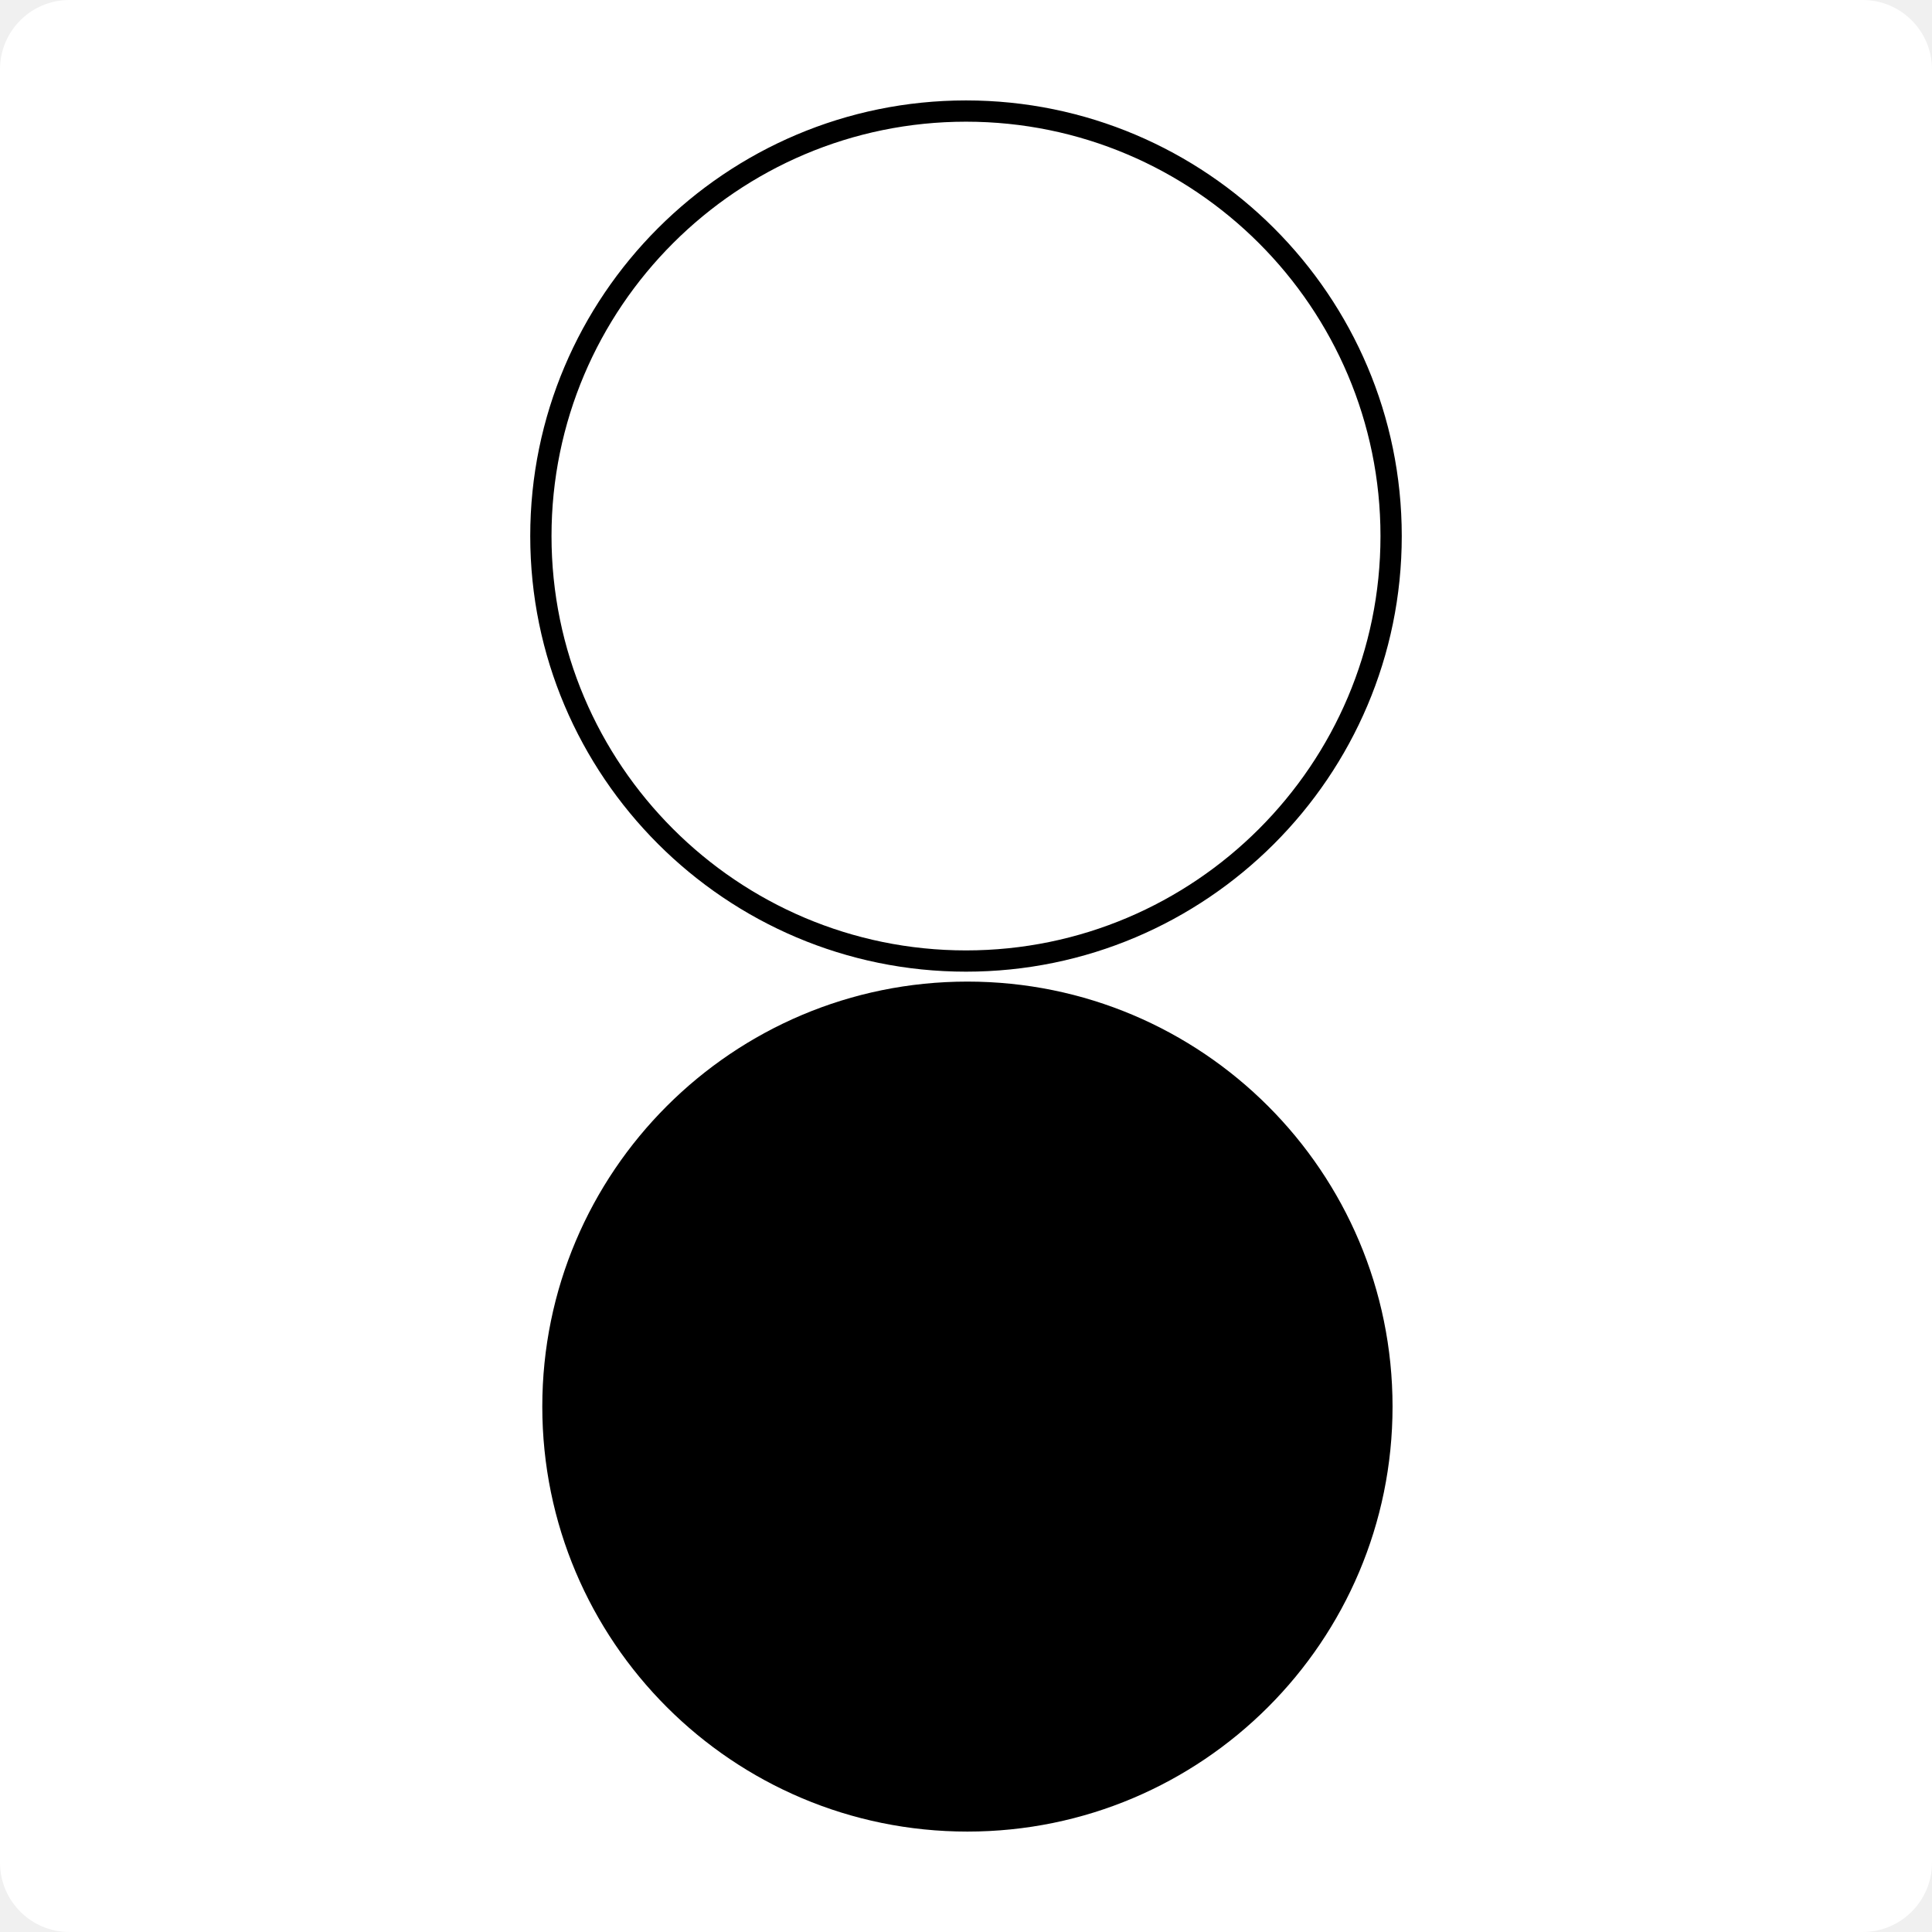
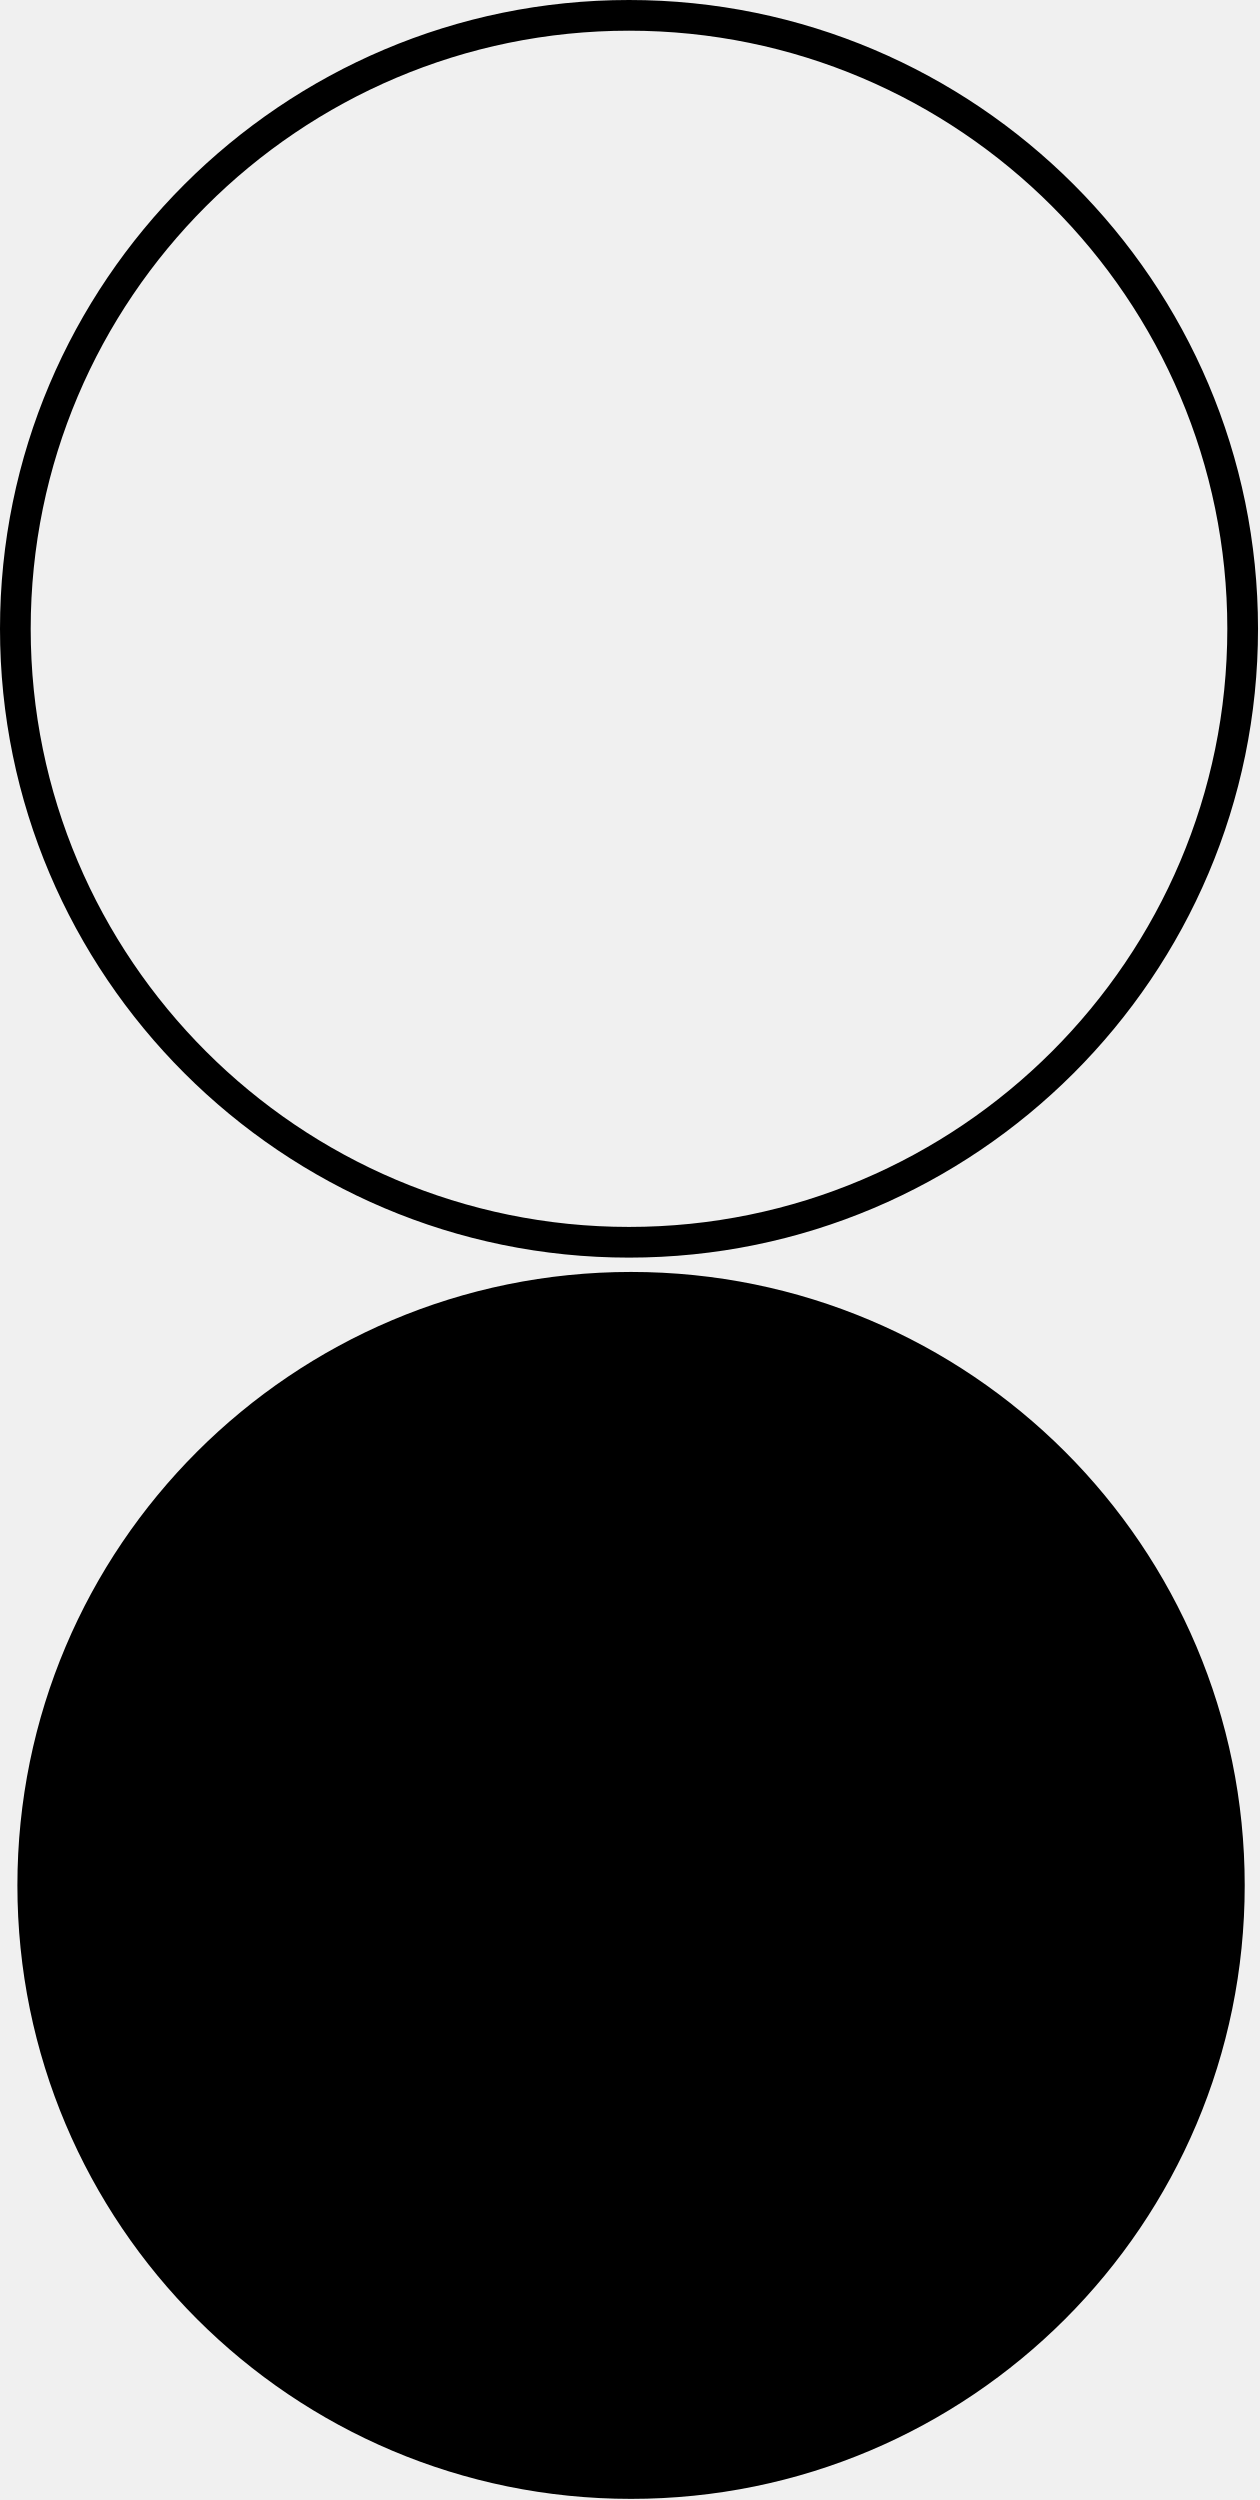
- <svg xmlns="http://www.w3.org/2000/svg" width="1002" height="1002" viewBox="0 0 1002 1002" fill="none">
-   <rect width="1002" height="1002" rx="36" fill="white" />
-   <path d="M500.999 503.941C376.38 503.941 275 402.593 275 278.012C275 153.432 376.38 52.084 500.999 52.084C625.619 52.084 726.999 153.432 726.999 278.012C726.999 402.593 625.619 503.941 500.999 503.941ZM500.999 63.112C382.484 63.112 286.032 159.497 286.032 278.012C286.032 396.527 382.447 492.913 500.999 492.913C619.552 492.913 715.967 396.527 715.967 278.012C715.967 159.497 619.515 63.112 500.999 63.112Z" fill="black" />
-   <path d="M501.736 949.917C623.505 949.917 722.219 851.233 722.219 729.502C722.219 607.77 623.505 509.087 501.736 509.087C379.966 509.087 281.252 607.77 281.252 729.502C281.252 851.233 379.966 949.917 501.736 949.917Z" fill="black" />
+ <svg xmlns="http://www.w3.org/2000/svg" width="974" height="1934" viewBox="0 0 974 1934" fill="none">
+   <path d="M486.6 972.896C218.281 972.896 0 754.683 0 486.448C0 218.213 218.281 0 486.6 0C754.919 0 973.2 218.213 973.2 486.448C973.2 754.683 754.919 972.896 486.6 972.896ZM486.6 23.745C231.424 23.745 23.752 231.272 23.752 486.448C23.752 741.623 231.345 949.151 486.6 949.151C741.855 949.151 949.448 741.623 949.448 486.448C949.448 231.272 741.776 23.745 486.6 23.745Z" fill="black" />
+   <path d="M488.183 1933.13C750.366 1933.13 962.907 1720.65 962.907 1458.55C962.907 1196.45 750.366 983.977 488.183 983.977C226 983.977 13.459 1196.45 13.459 1458.55C13.459 1720.65 226 1933.13 488.183 1933.13Z" fill="black" />
</svg>
